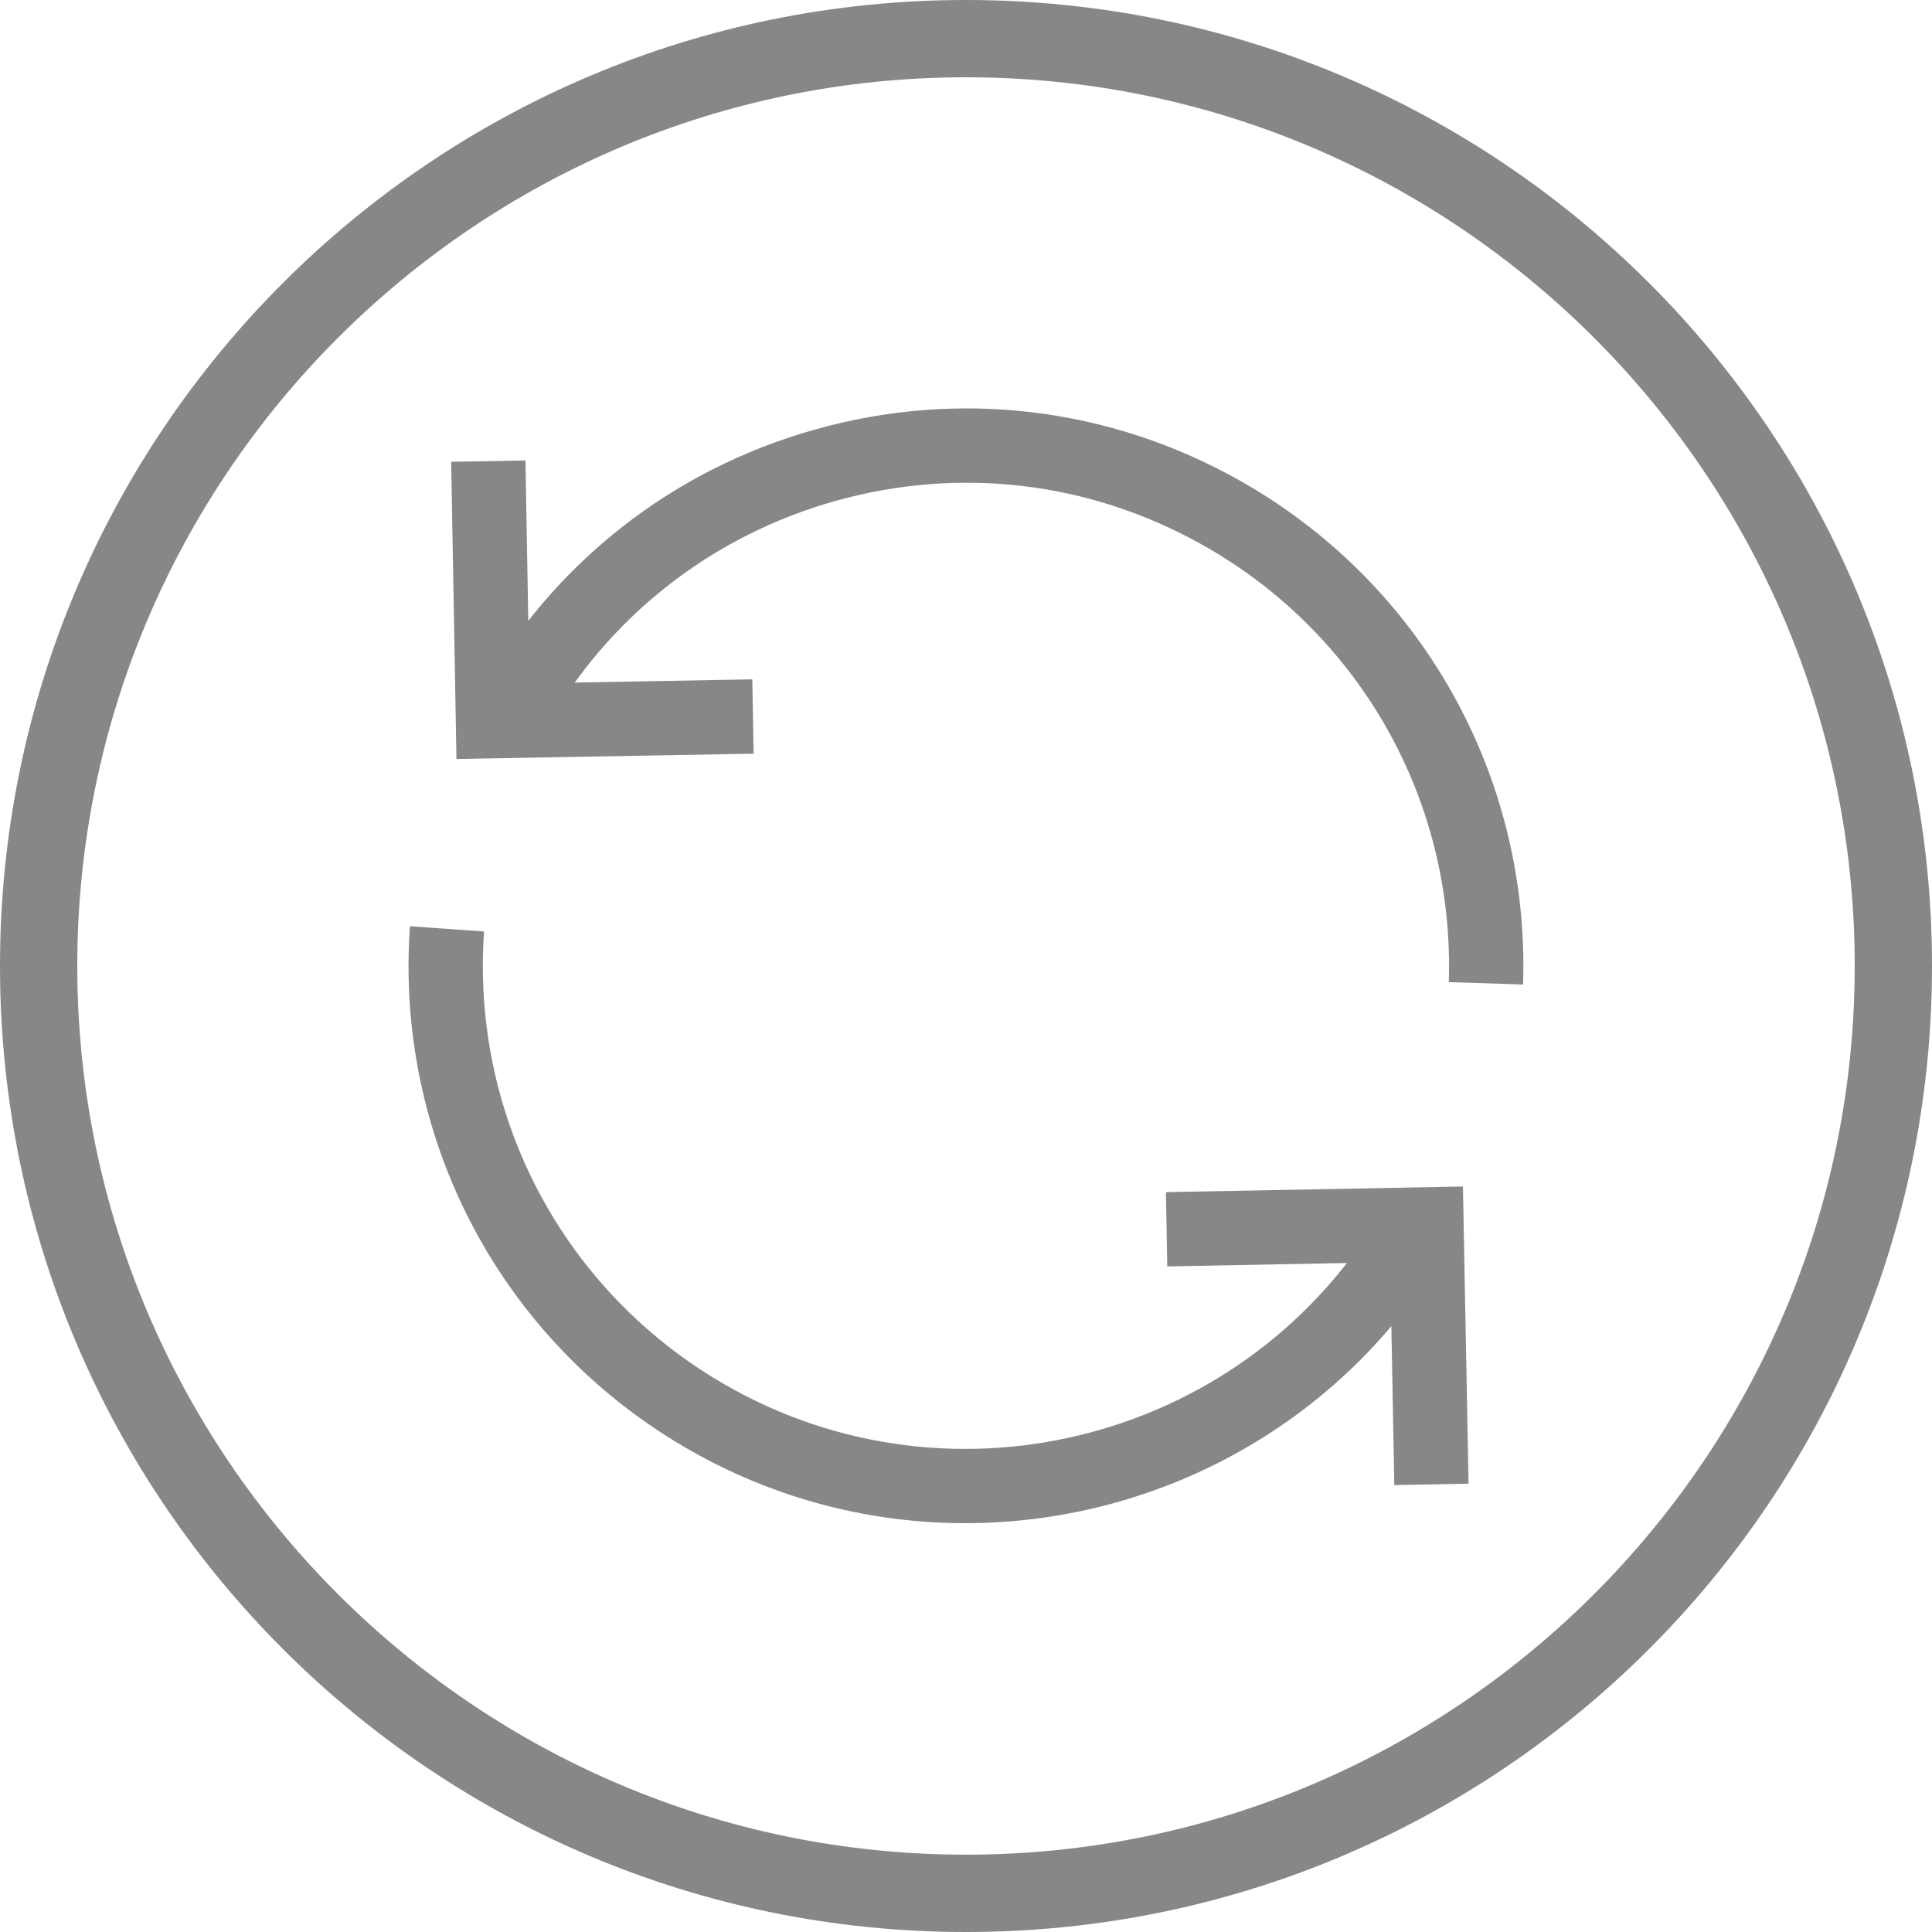
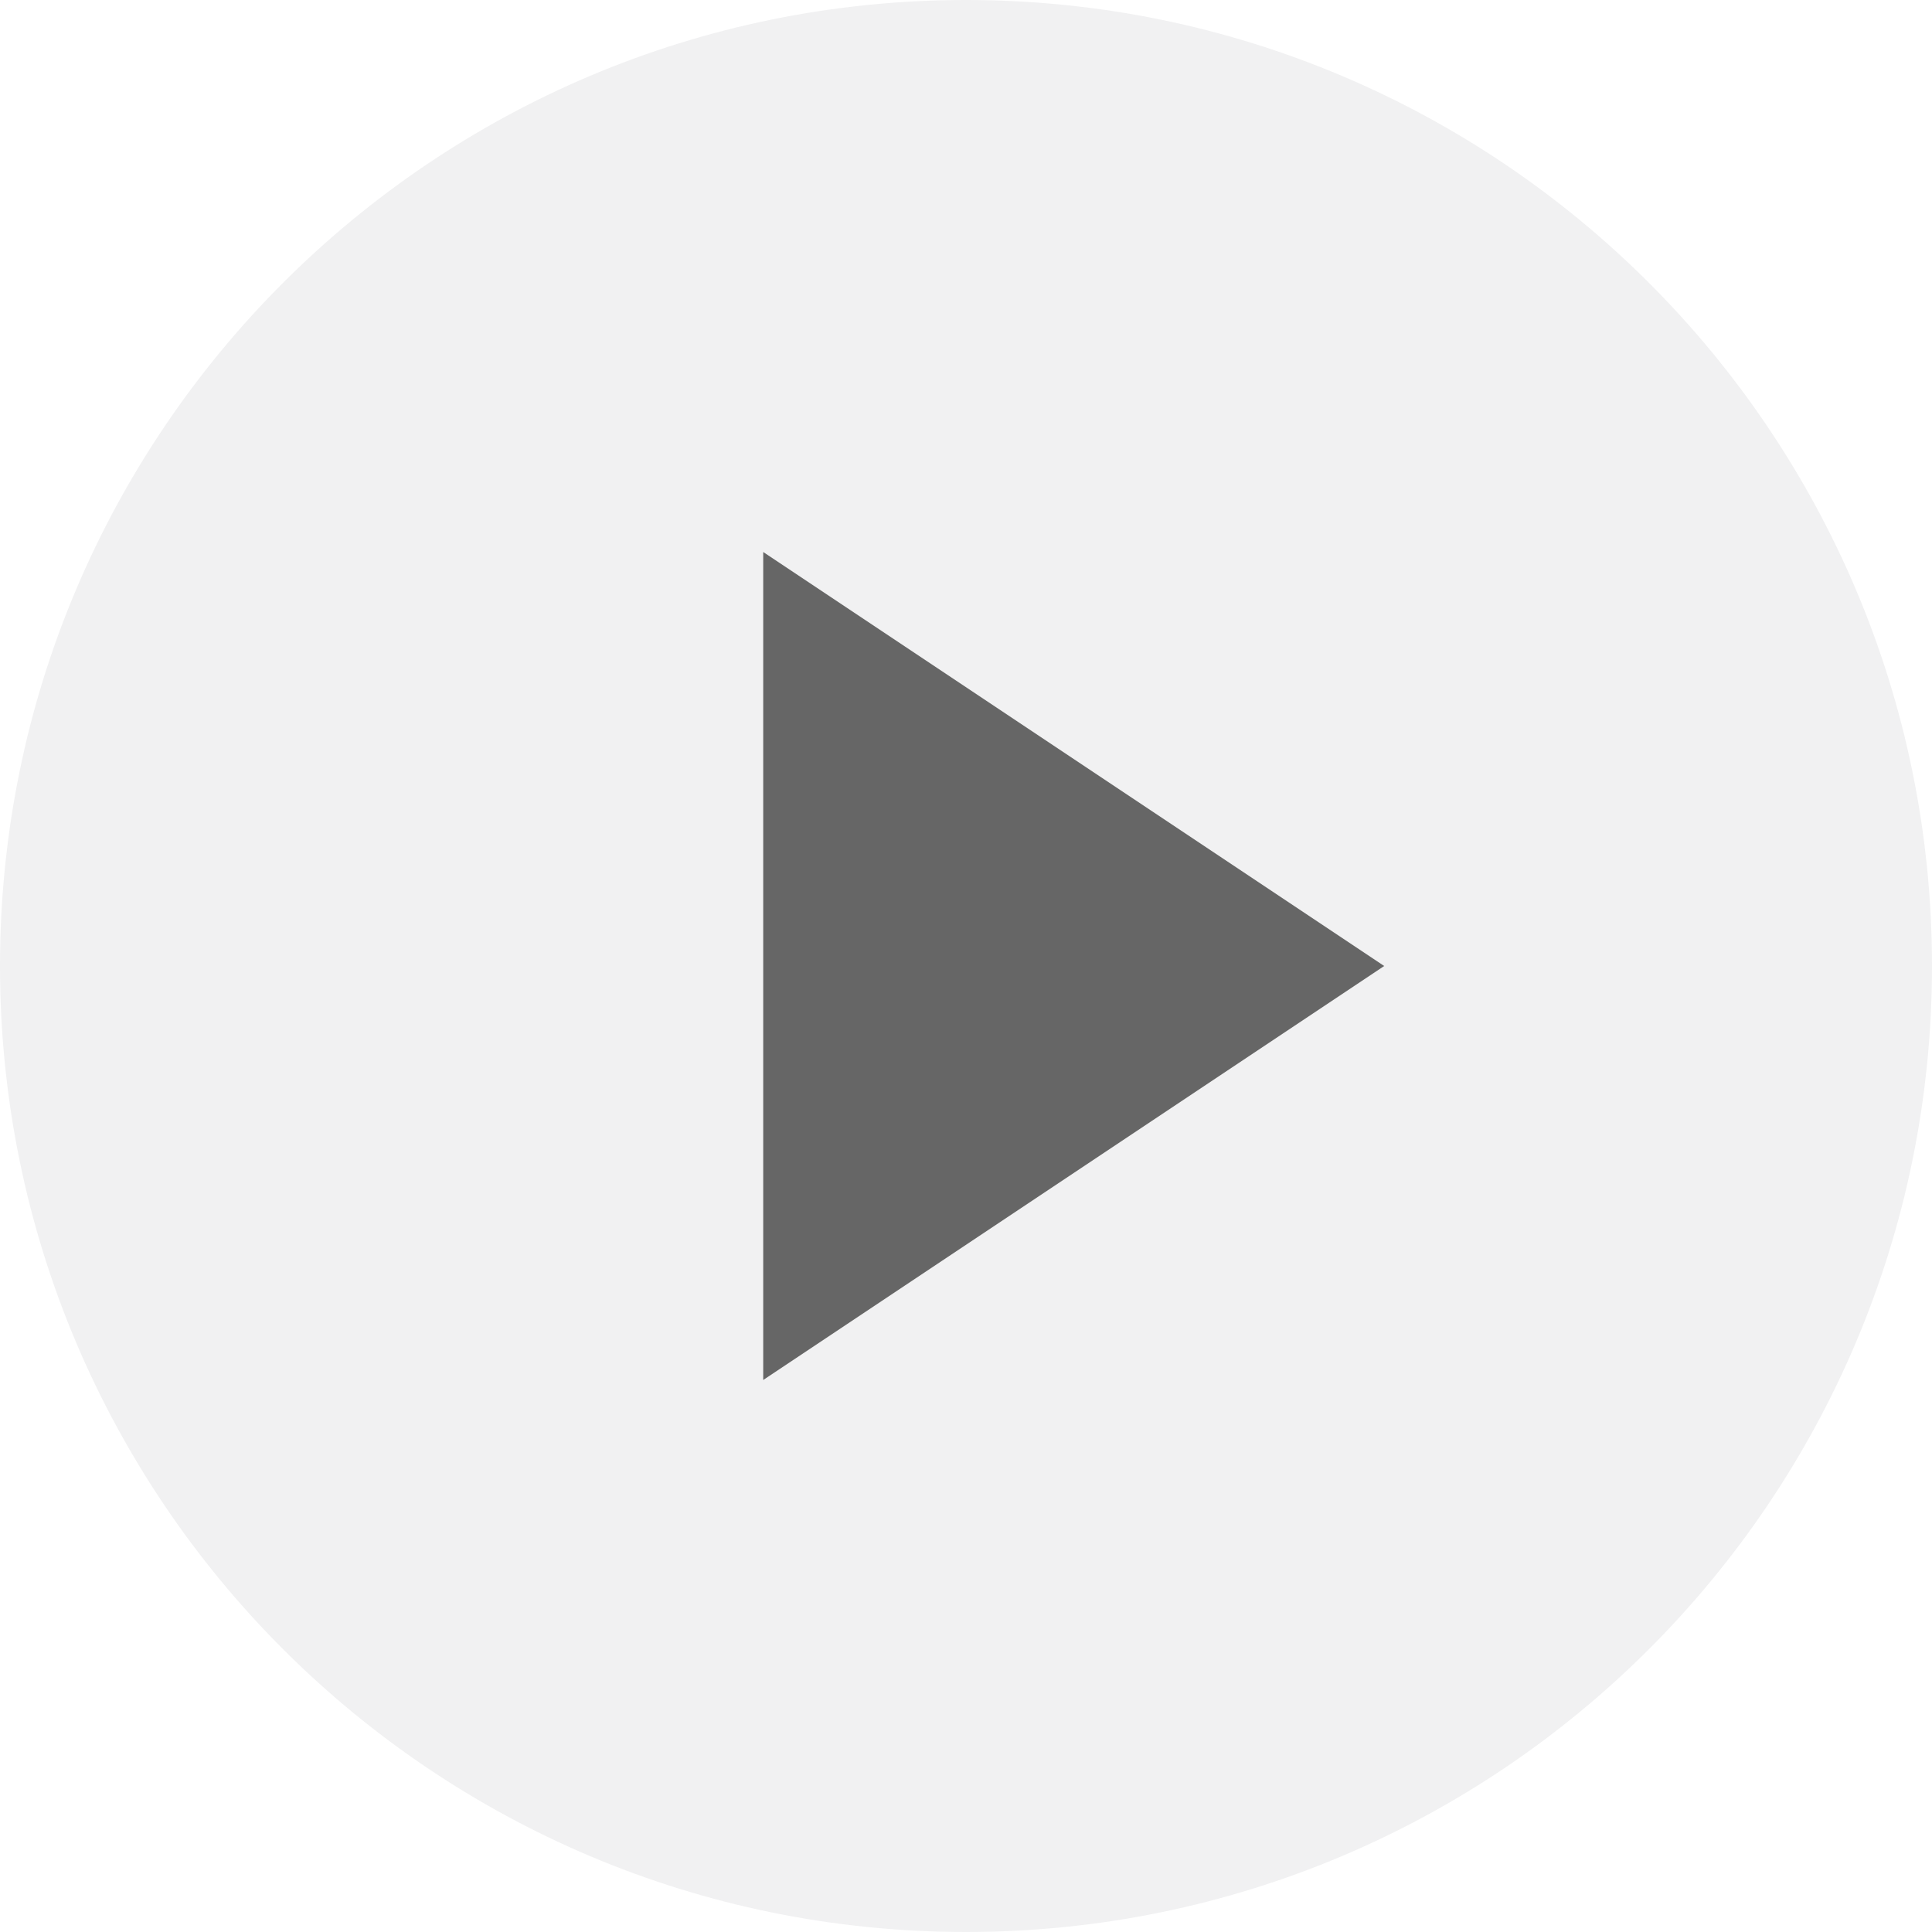
- <svg xmlns="http://www.w3.org/2000/svg" version="1.1" id="Layer_1" x="0px" y="0px" width="38px" height="38px" viewBox="0 0 38 38" enable-background="new 0 0 38 38" xml:space="preserve">
+ <svg xmlns="http://www.w3.org/2000/svg" version="1.1" id="Layer_1" x="0px" y="0px" width="28px" height="28px" viewBox="0 0 28 28" enable-background="new 0 0 28 28" xml:space="preserve">
  <g>
-     <path fill="#878787" d="M19,1.52c9.64,0,17.48,7.842,17.48,17.48c0,9.639-7.842,17.479-17.48,17.479   C9.362,36.479,1.52,28.639,1.52,19C1.52,9.362,9.361,1.52,19,1.52 M19,0C8.507,0,0,8.507,0,19s8.507,19,19,19s19-8.507,19-19   S29.493,0,19,0L19,0z" />
-     <polygon fill="#878787" points="8.978,14.928 8.874,9.083 10.335,9.057 10.413,13.441 14.797,13.362 14.823,14.824  " />
-     <path fill="#878787" d="M18.981,29.959c-1.951,0-3.925-0.52-5.708-1.611c-3.503-2.146-5.5-6.027-5.21-10.13l1.458,0.103   c-0.251,3.555,1.479,6.92,4.516,8.781c4.467,2.735,10.328,1.328,13.064-3.14l1.246,0.765   C26.282,28.098,22.674,29.959,18.981,29.959z" />
-     <path fill="#878787" d="M29.957,19.364l-1.461-0.047c0.117-3.564-1.741-6.859-4.848-8.602c-2.213-1.242-4.775-1.549-7.219-0.861   c-2.443,0.687-4.473,2.283-5.715,4.496l-1.273-0.715c1.433-2.554,3.773-4.396,6.593-5.188c2.818-0.793,5.777-0.439,8.331,0.994   C27.947,11.451,30.092,15.254,29.957,19.364z" />
-     <polygon fill="#878787" points="28.774,23.337 28.885,29.182 27.424,29.209 27.343,24.825 22.959,24.909 22.932,23.448  " />
+     <circle fill="#F1F1F2" cx="14" cy="14" r="14" />
+     <polygon fill="#666666" points="11.061,8 11.061,20 20.061,14  " />
  </g>
</svg>
